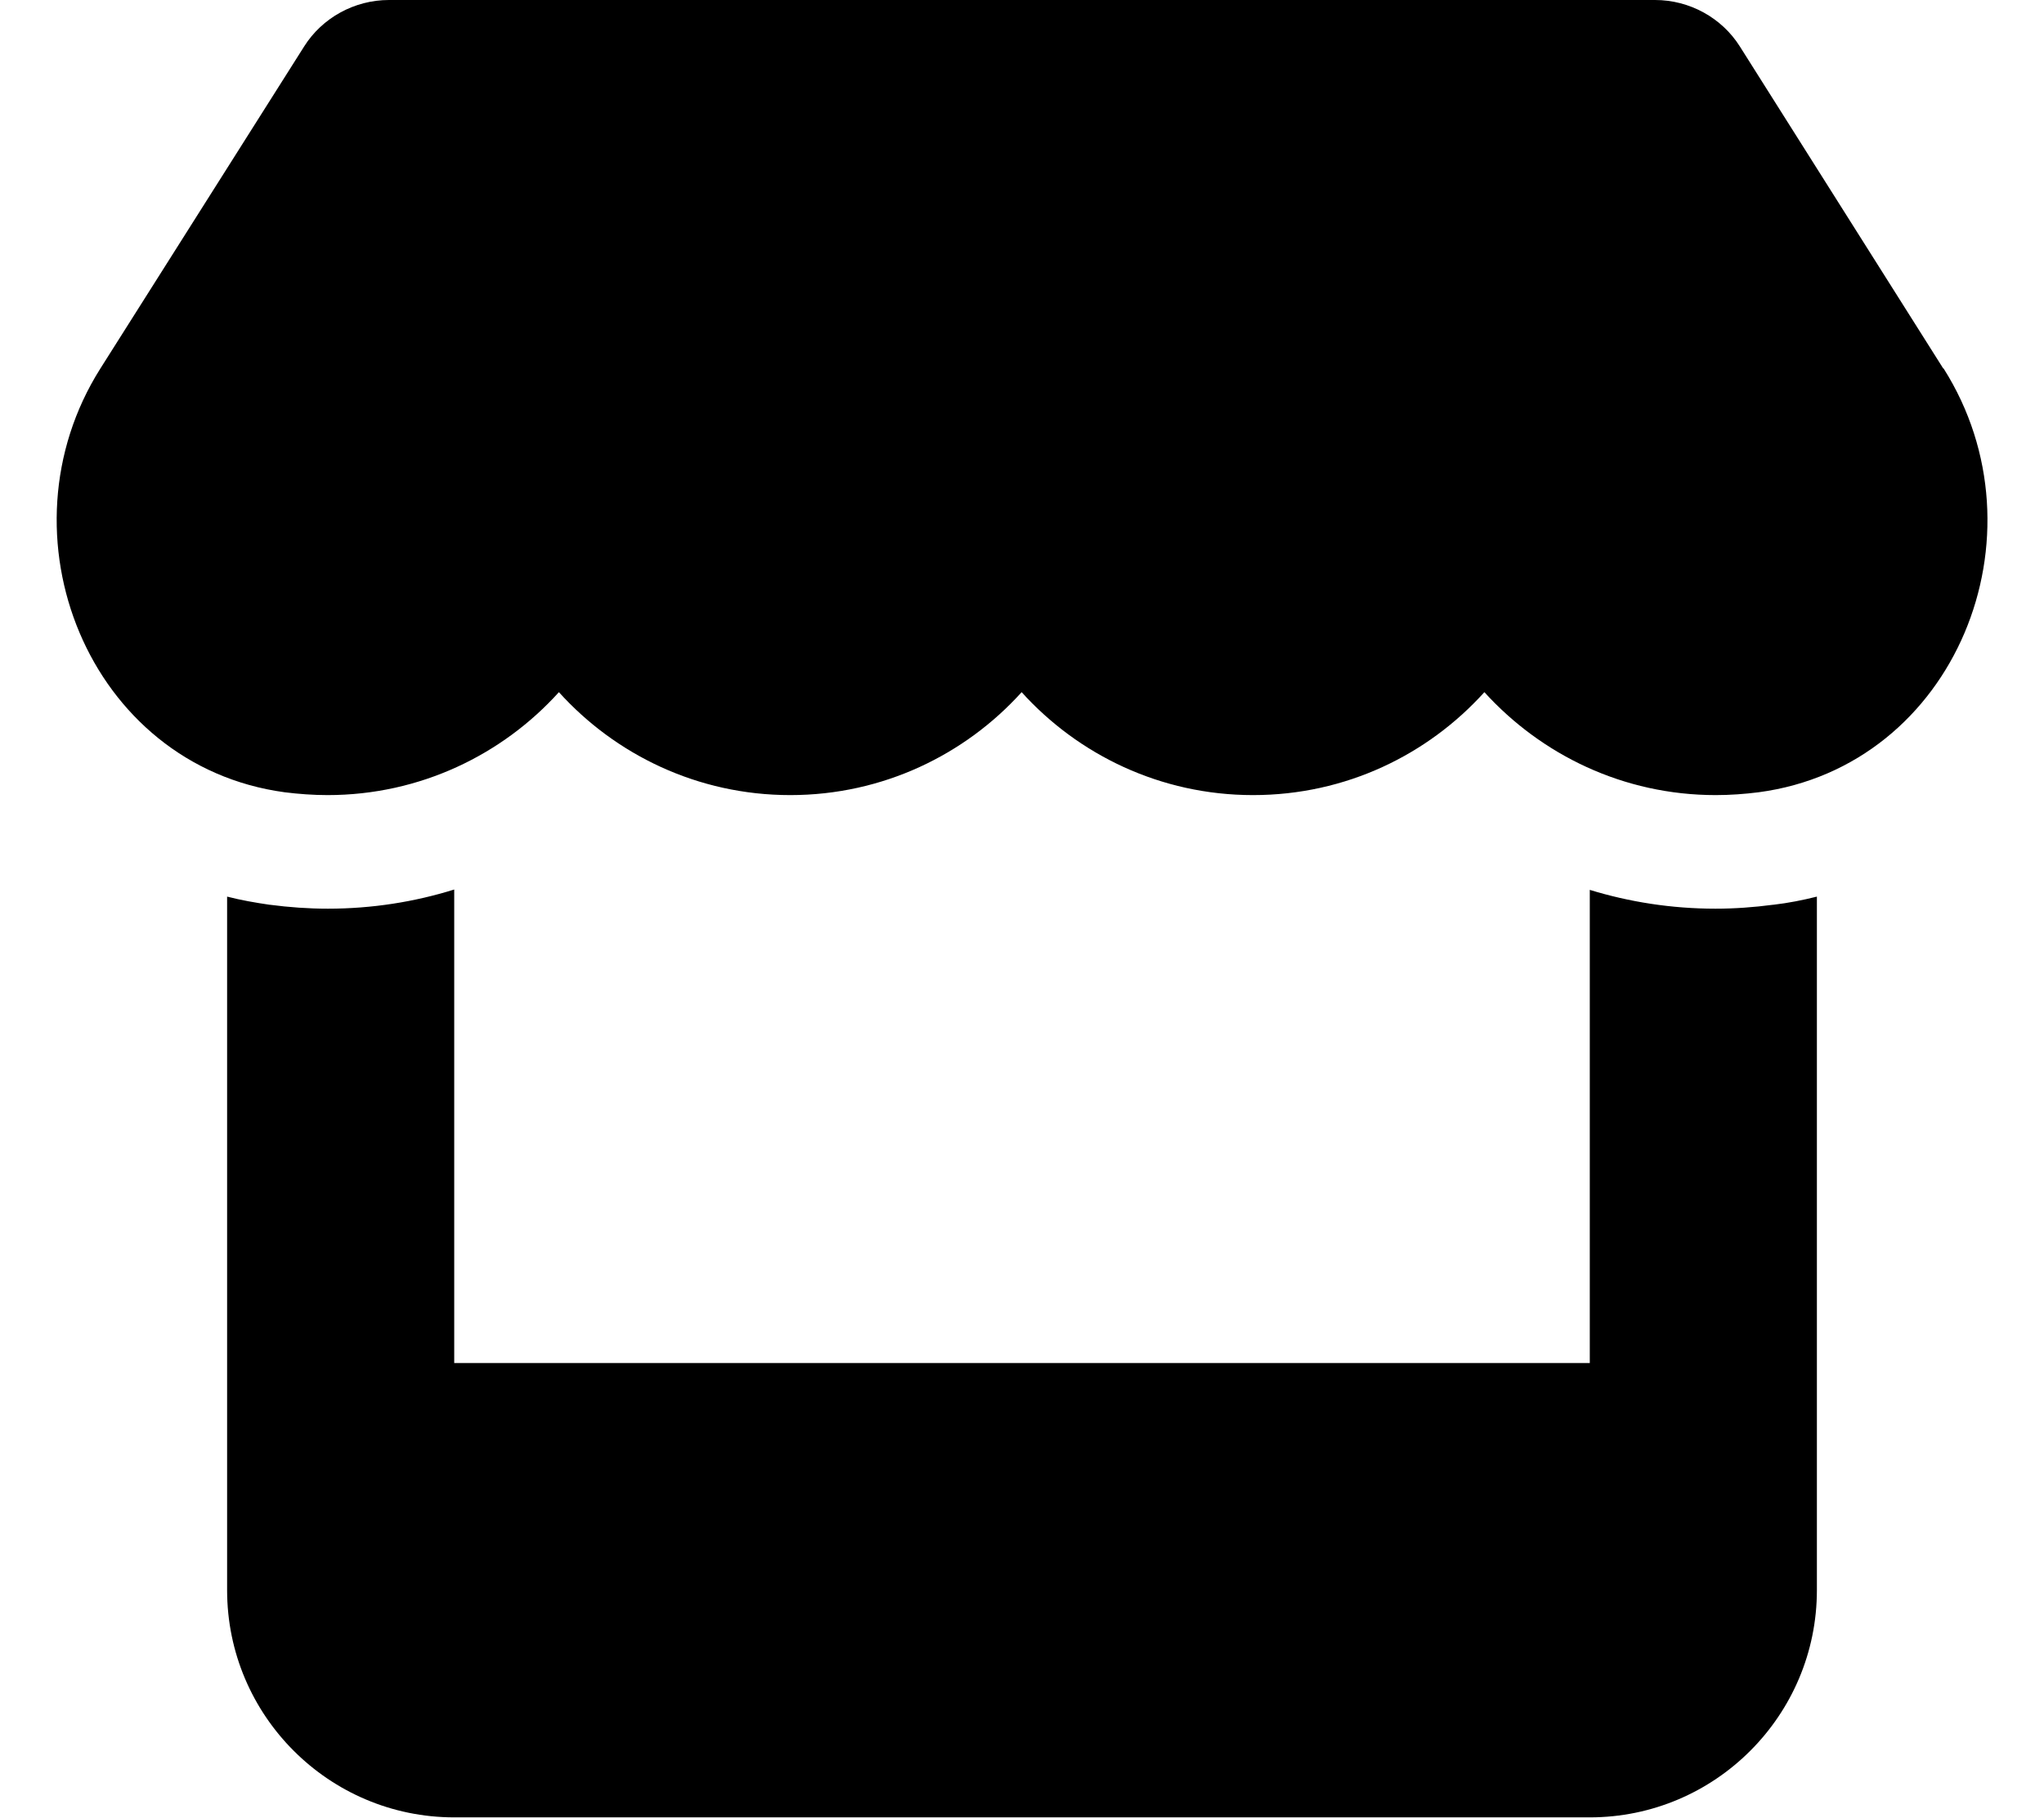
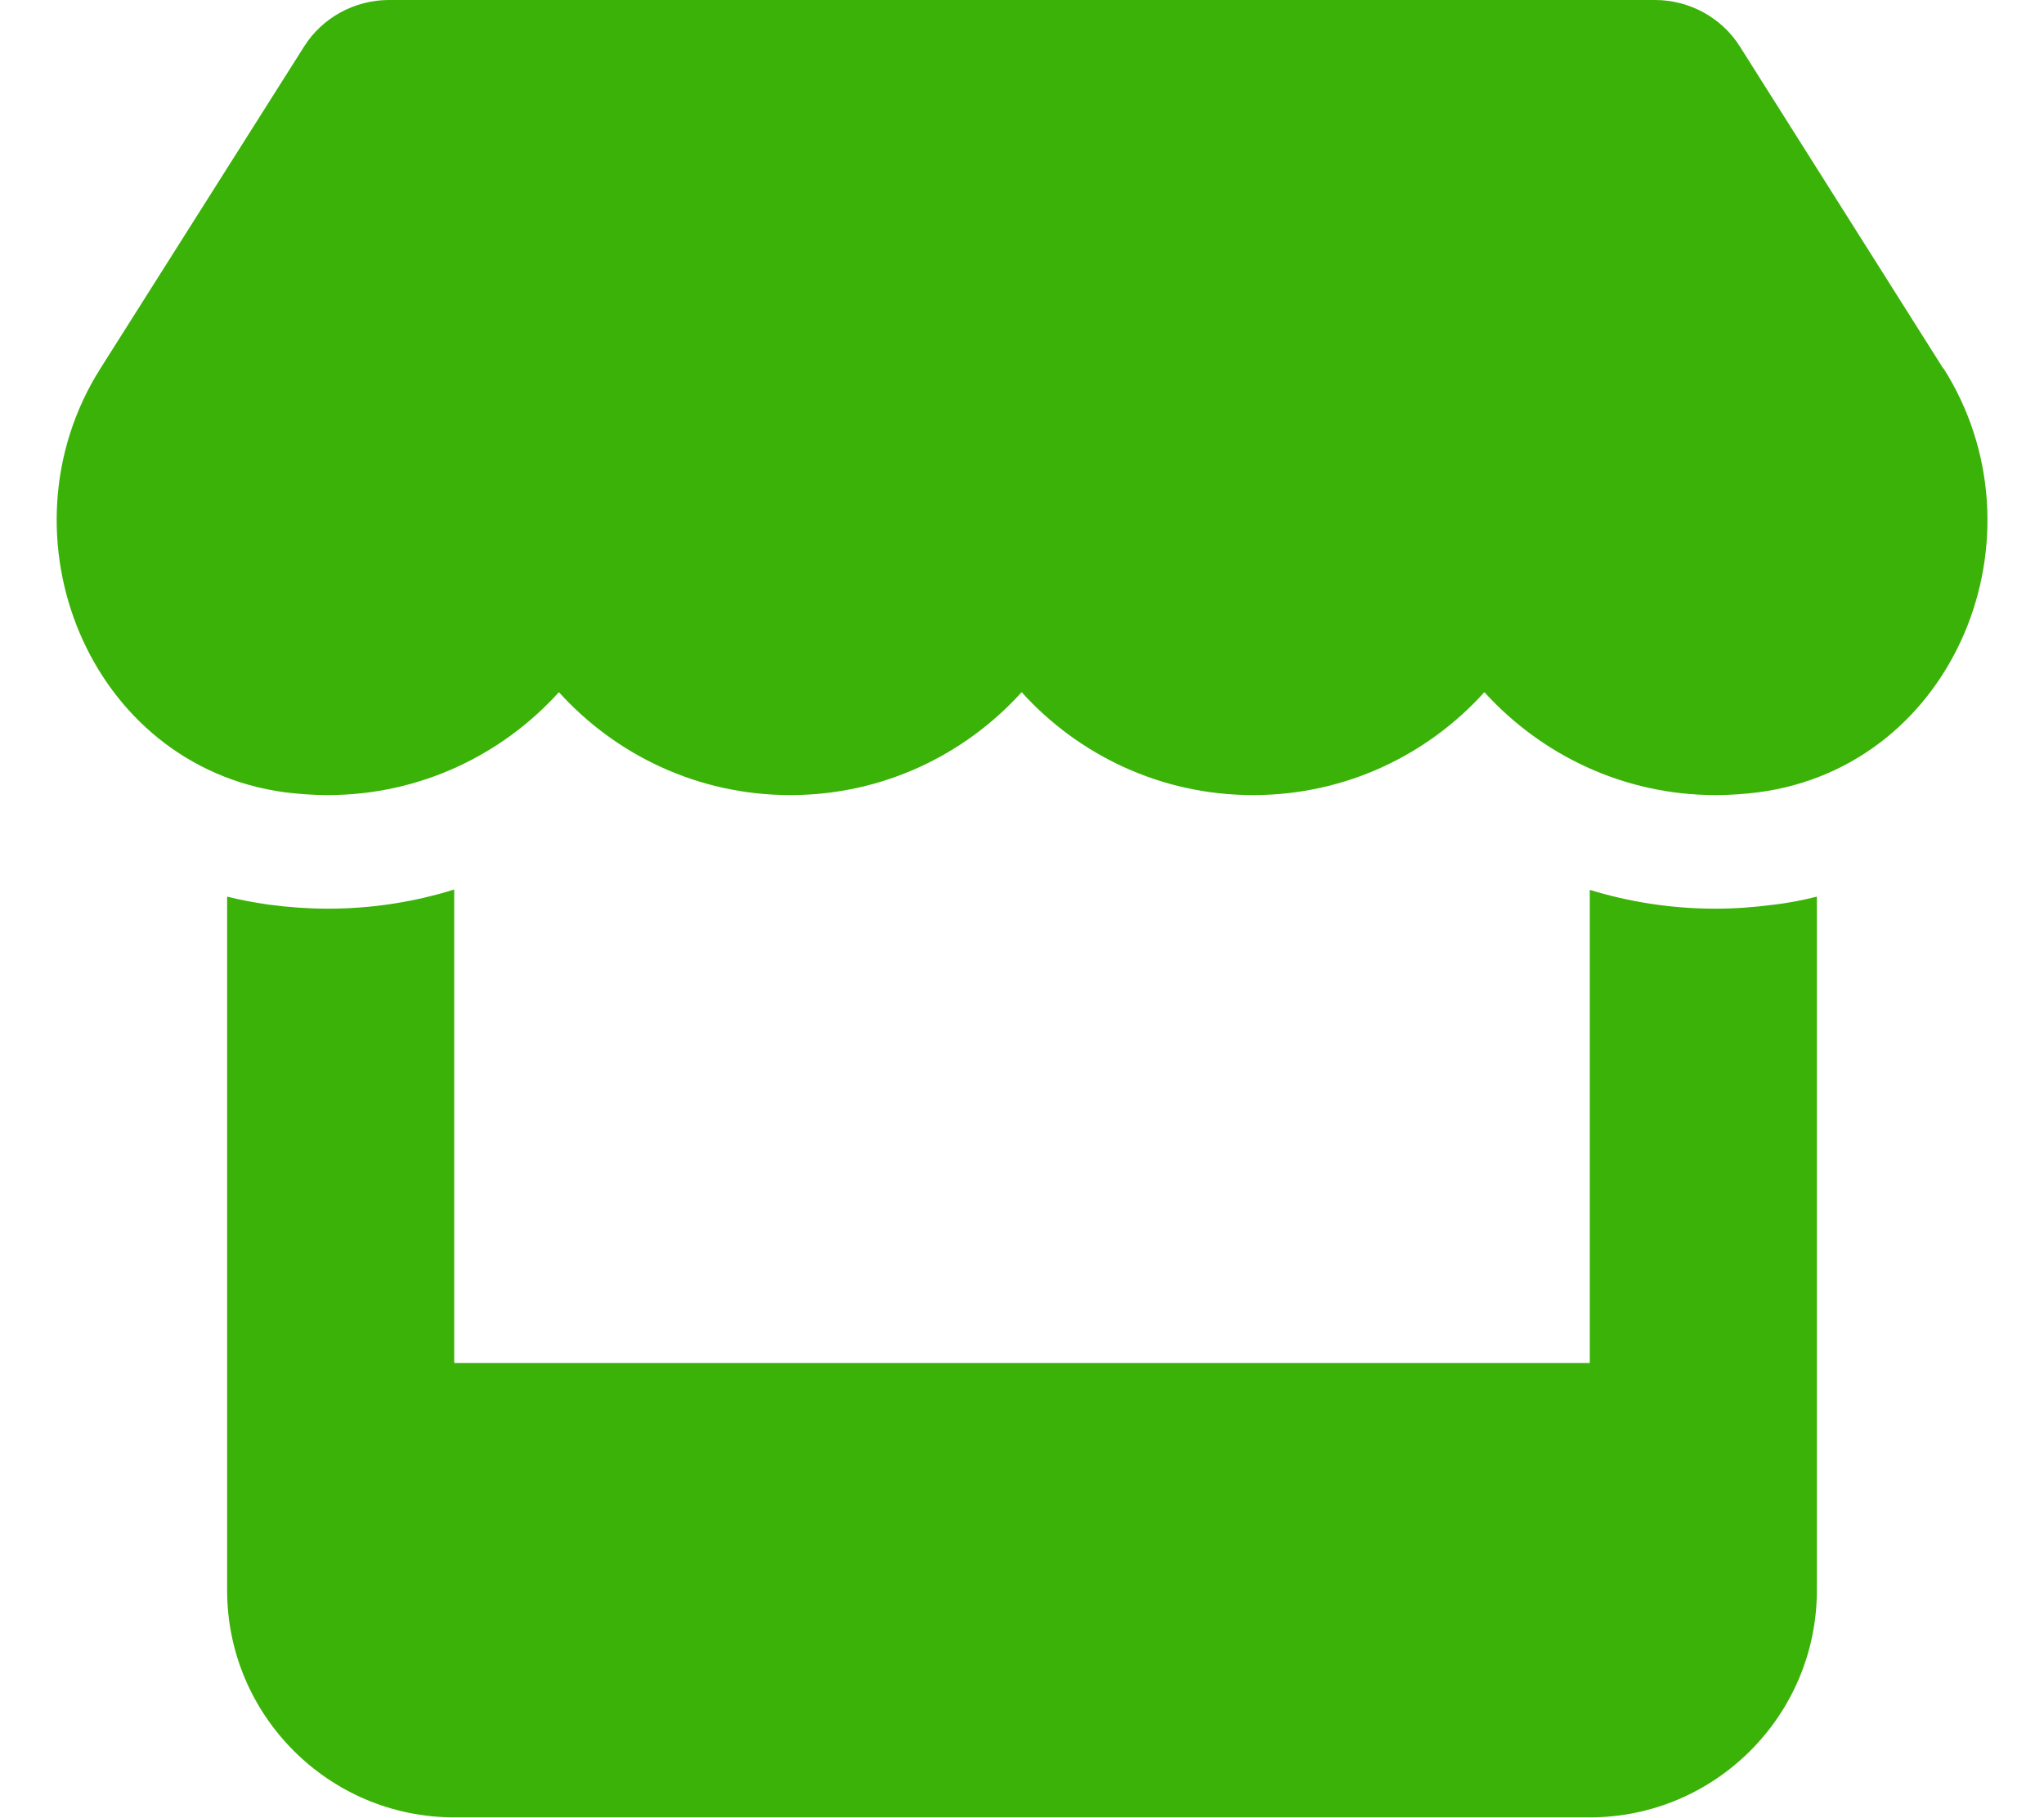
- <svg xmlns="http://www.w3.org/2000/svg" viewBox="0 0 576 512">
-   <path d="M547.6 103.8L490.3 13.1C485.2 5 476.1 0 466.4 0H109.6C99.9 0 90.8 5 85.7 13.1L28.3 103.8c-29.6 46.8-3.4 111.9 51.9 119.4c4 .5 8.1 .8 12.1 .8c26.1 0 49.3-11.4 65.2-29c15.9 17.6 39.1 29 65.2 29c26.1 0 49.3-11.4 65.2-29c15.9 17.6 39.1 29 65.2 29c26.2 0 49.3-11.4 65.2-29c16 17.6 39.1 29 65.2 29c4.1 0 8.1-.3 12.1-.8c55.5-7.4 81.8-72.5 52.1-119.4zM499.7 254.9l-.1 0c-5.3 .7-10.7 1.1-16.2 1.1c-12.4 0-24.3-1.9-35.4-5.3V384H128V250.6c-11.2 3.5-23.2 5.4-35.6 5.4c-5.5 0-11-.4-16.3-1.1l-.1 0c-4.1-.6-8.1-1.3-12-2.3V384v64c0 35.3 28.7 64 64 64H448c35.3 0 64-28.7 64-64V384 252.6c-4 1-8 1.8-12.3 2.3z" />
+ <svg xmlns="http://www.w3.org/2000/svg" version="1.1" id="Layer_1" x="0px" y="0px" viewBox="0 0 576 512" style="enable-background:new 0 0 576 512;" xml:space="preserve">
+   <style type="text/css">
+ 	.st0{fill:#3BB208;}
+ </style>
+   <path class="st0" d="M547.6,103.8l-57.3-90.7C485.2,5,476.1,0,466.4,0H109.6c-9.7,0-18.8,5-23.9,13.1l-57.4,90.7  c-29.6,46.8-3.4,111.9,51.9,119.4c4,0.5,8.1,0.8,12.1,0.8c26.1,0,49.3-11.4,65.2-29c15.9,17.6,39.1,29,65.2,29s49.3-11.4,65.2-29  c15.9,17.6,39.1,29,65.2,29c26.2,0,49.3-11.4,65.2-29c16,17.6,39.1,29,65.2,29c4.1,0,8.1-0.3,12.1-0.8  c55.5-7.4,81.8-72.5,52.1-119.4L547.6,103.8z M499.7,254.9h-0.1c-5.3,0.7-10.7,1.1-16.2,1.1c-12.4,0-24.3-1.9-35.4-5.3V384H128  V250.6c-11.2,3.5-23.2,5.4-35.6,5.4c-5.5,0-11-0.4-16.3-1.1H76c-4.1-0.6-8.1-1.3-12-2.3V384v64c0,35.3,28.7,64,64,64h320  c35.3,0,64-28.7,64-64v-64V252.6C508,253.6,504,254.4,499.7,254.9L499.7,254.9z" />
</svg>
